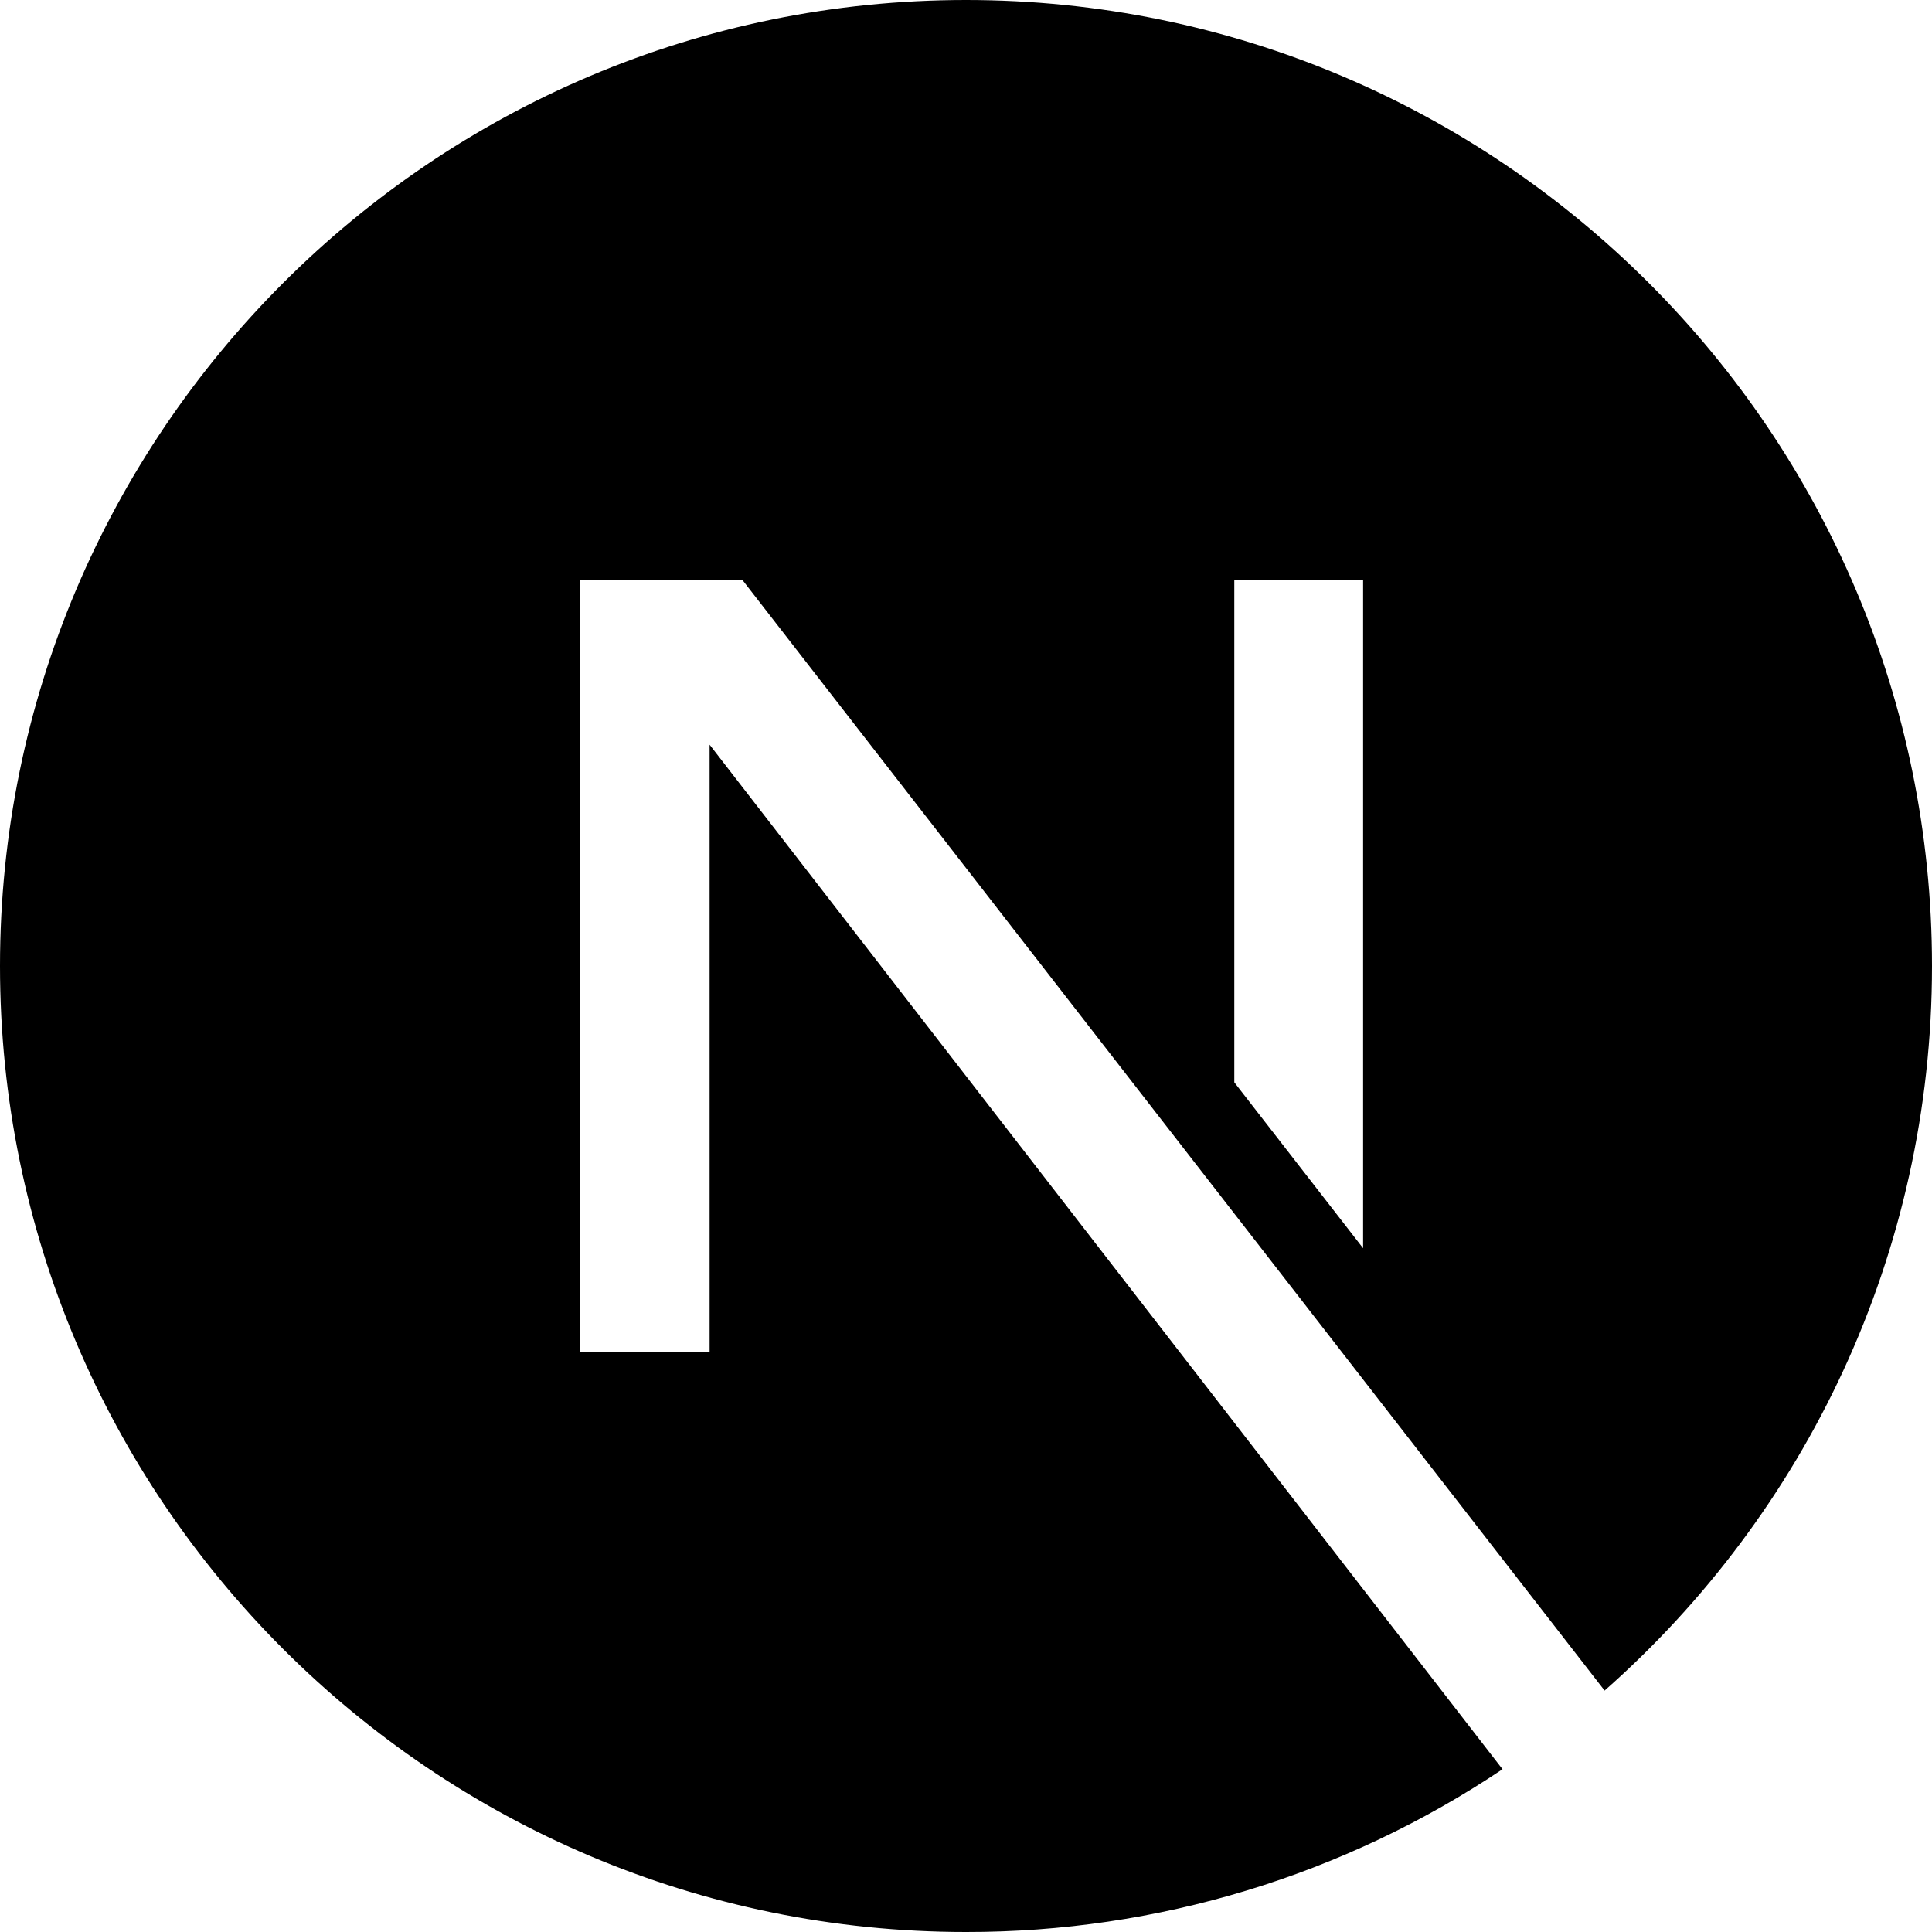
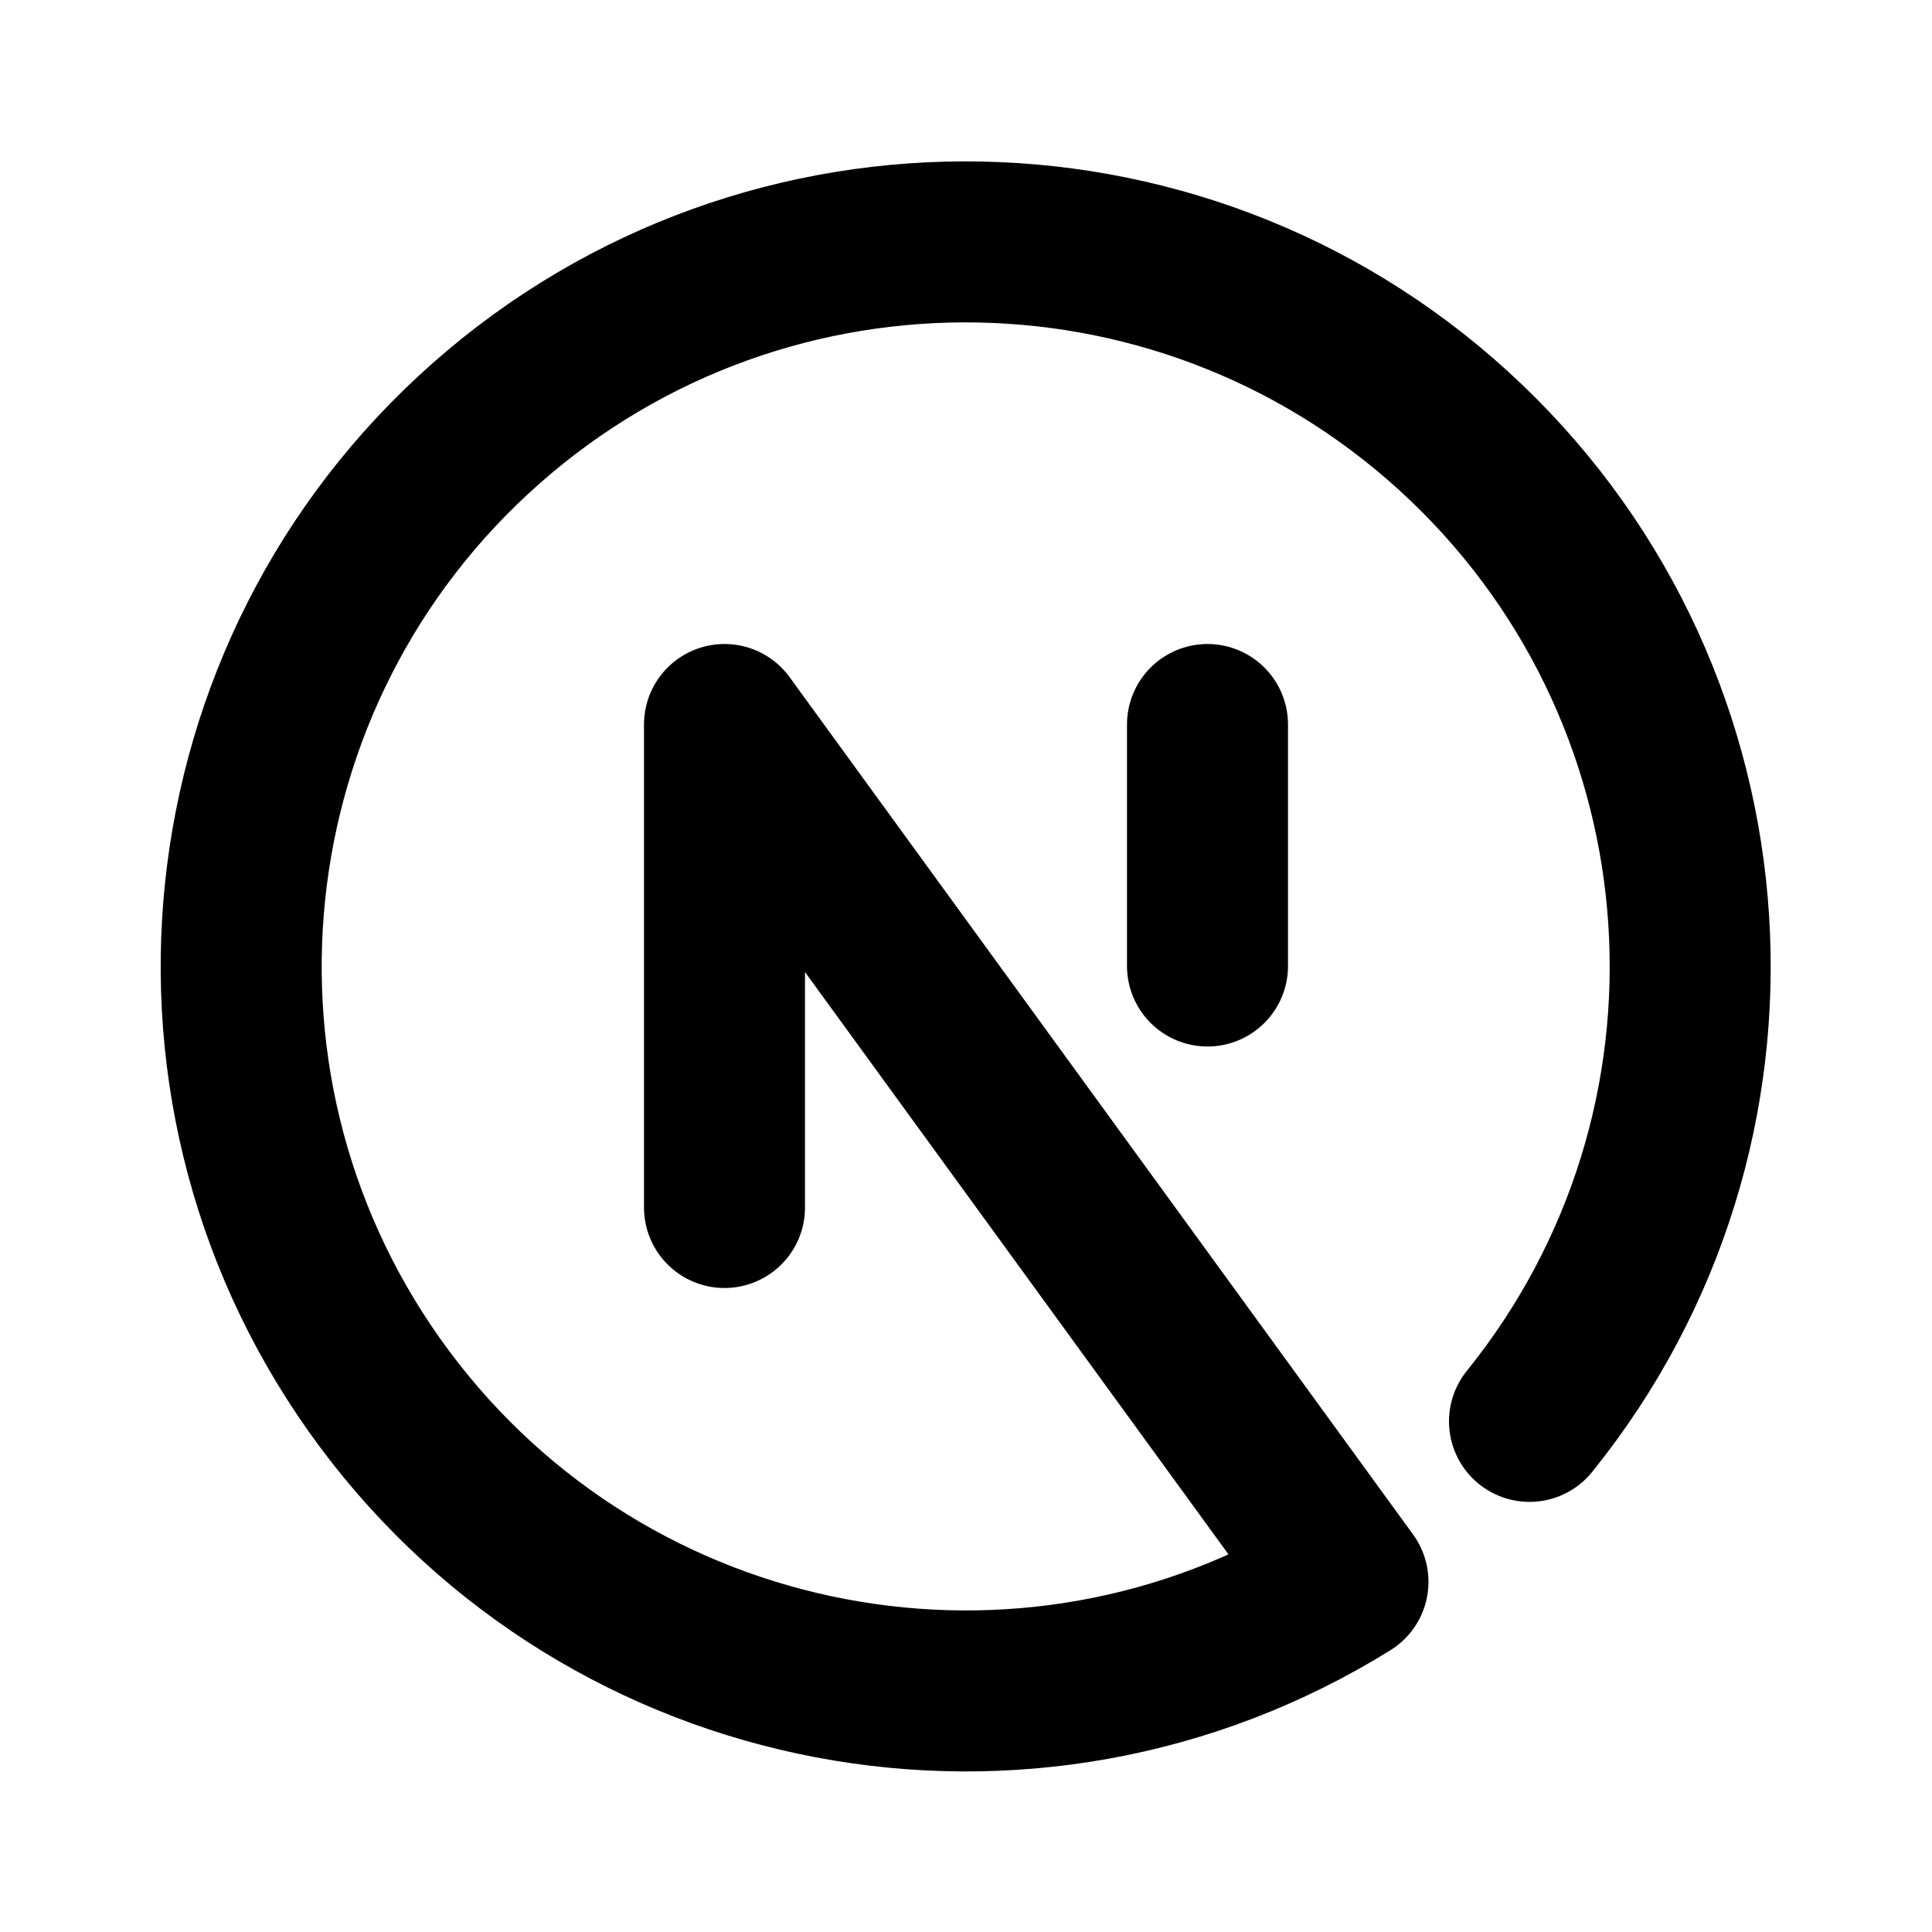
- <svg xmlns="http://www.w3.org/2000/svg" width="128" height="128" viewBox="0 0 24 24">
-   <path fill="currentColor" d="M18.665 21.978A11.94 11.94 0 0 1 12 24C5.377 24 0 18.623 0 12S5.377 0 12 0s12 5.377 12 12c0 3.583-1.574 6.801-4.067 9.001L9.219 7.2H7.2v9.596h1.615V9.251zm-3.332-8.533l1.6 2.061V7.2h-1.6z" />
+ <svg xmlns="http://www.w3.org/2000/svg" width="24" height="24" viewBox="0 0 24 24" fill="none" stroke="currentColor" stroke-width="2" stroke-linecap="round" stroke-linejoin="round" class="icon icon-tabler icons-tabler-outline icon-tabler-brand-nextjs">
+   <path stroke="none" d="M0 0h24v24H0z" fill="none" />
+   <path d="M9 15v-6l7.745 10.65a9 9 0 1 1 2.255 -1.993" />
+   <path d="M15 12v-3" />
</svg>
